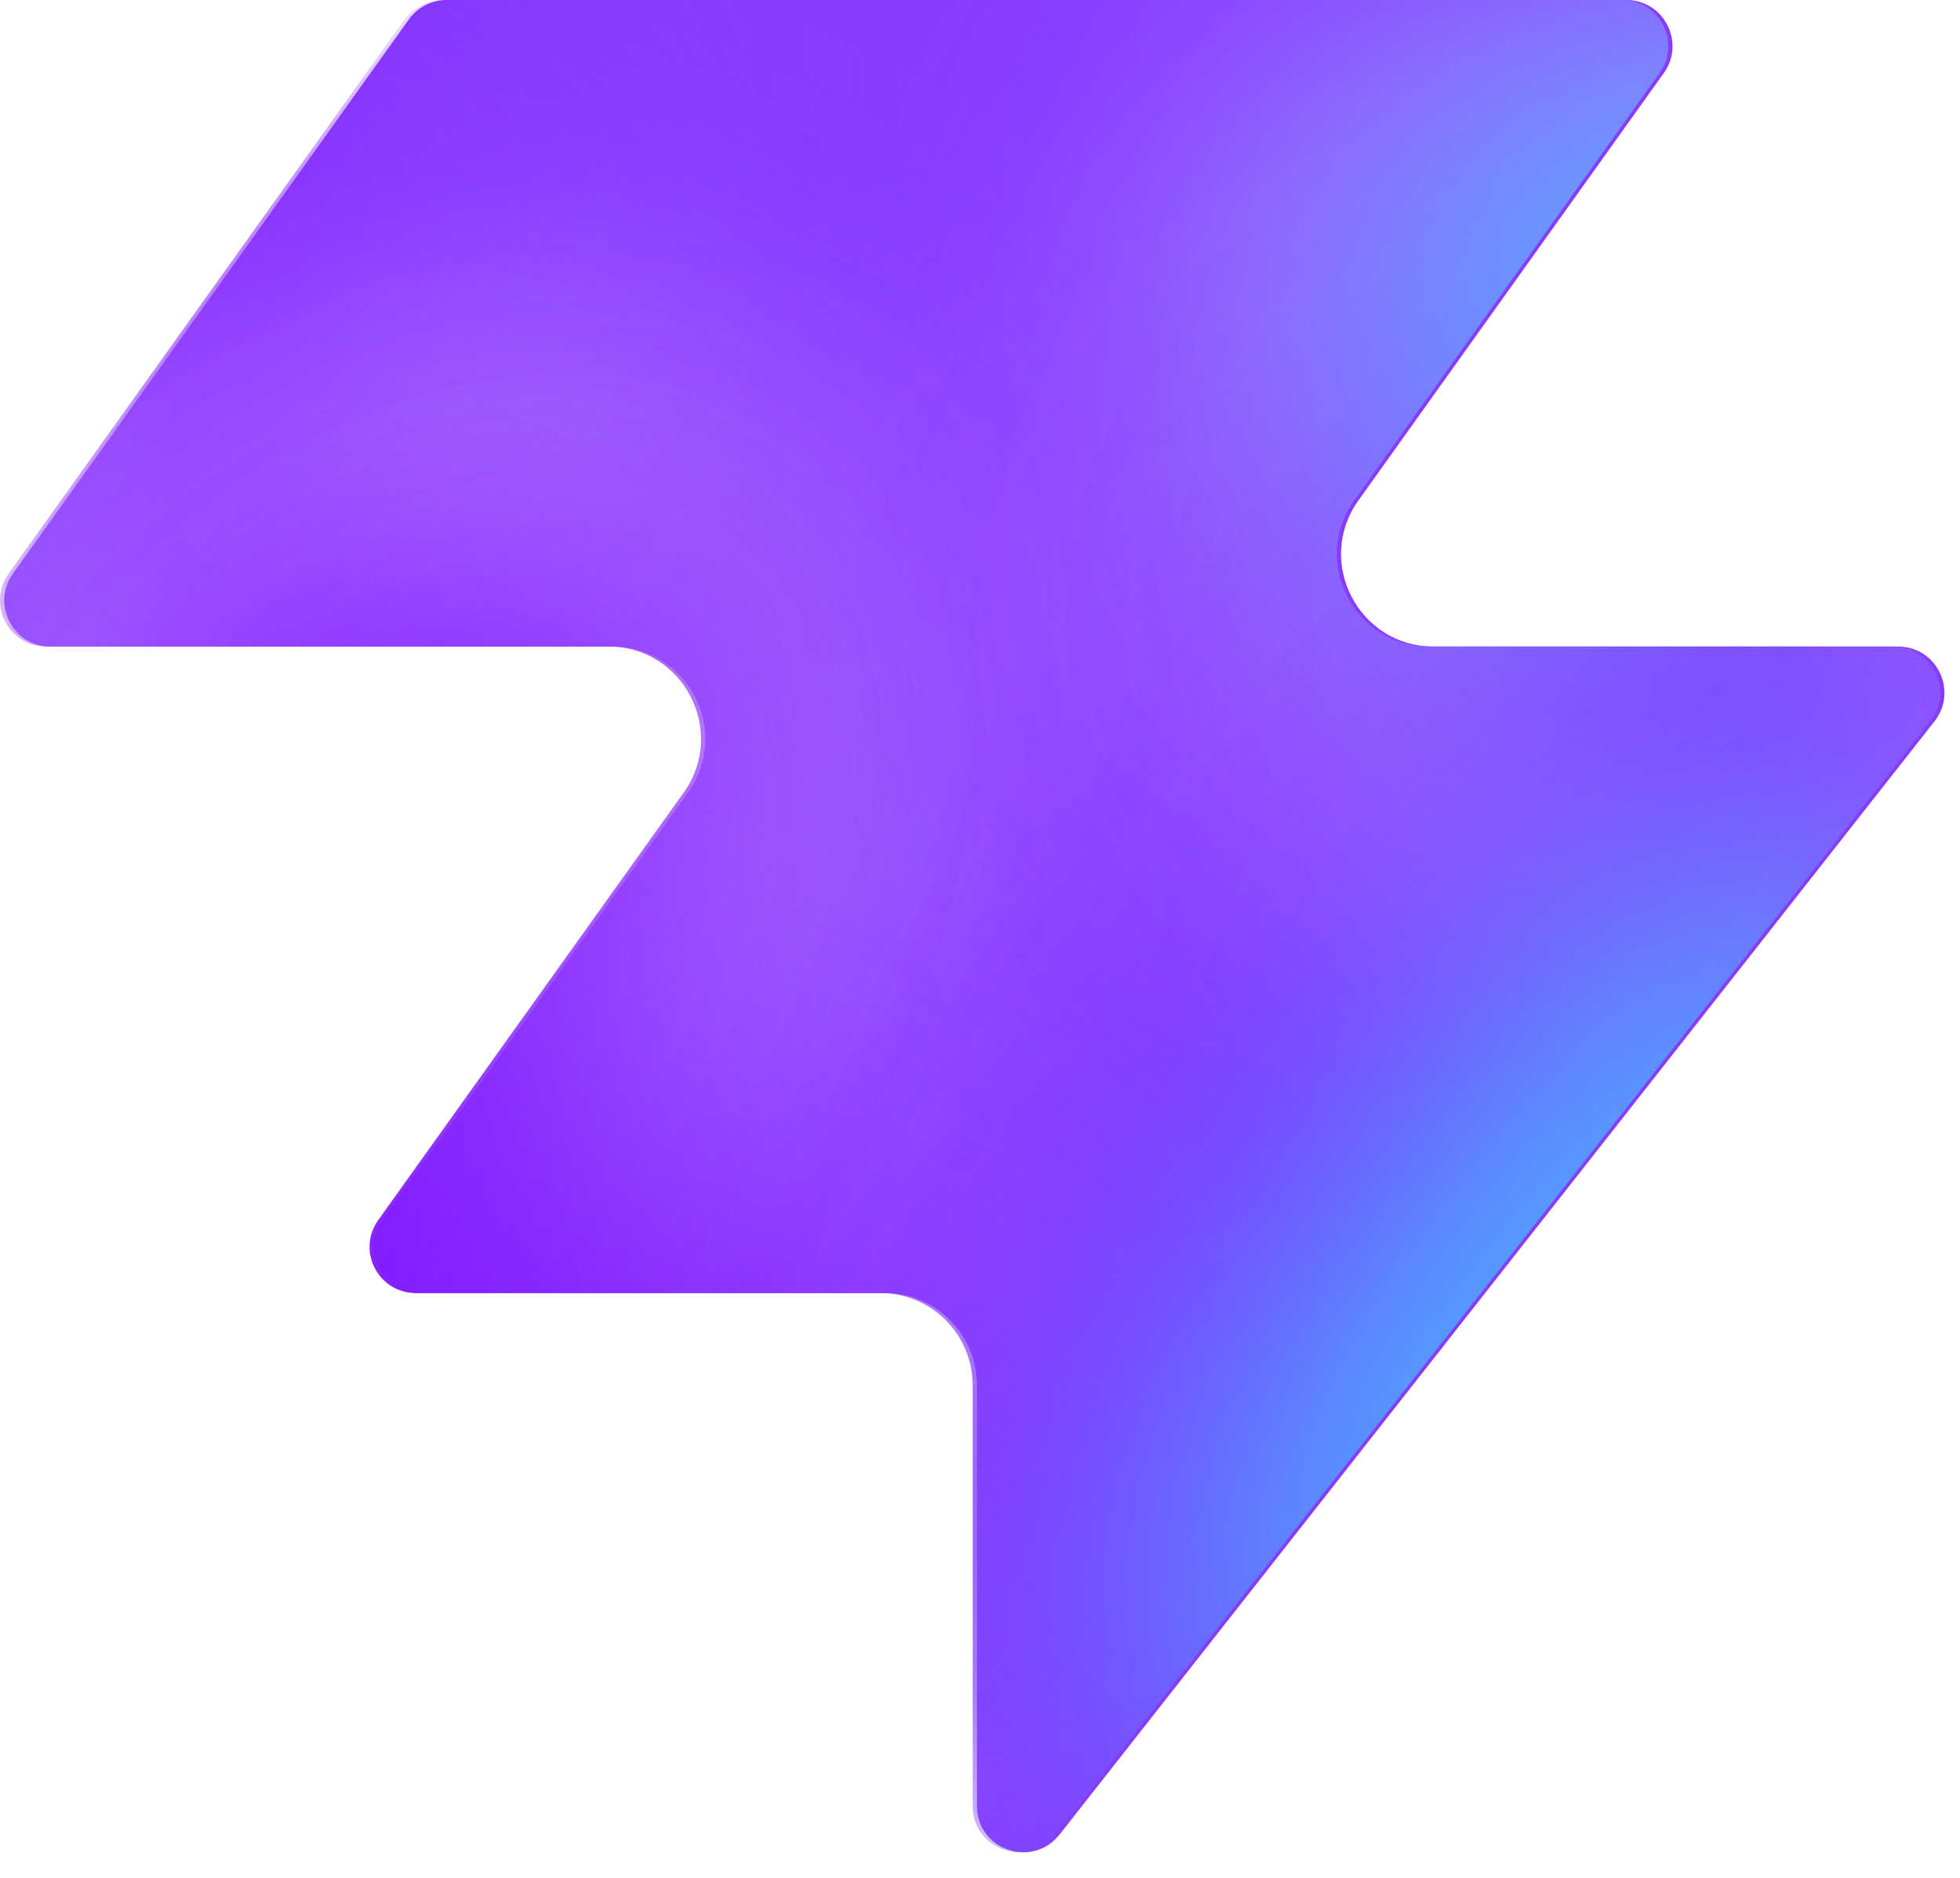
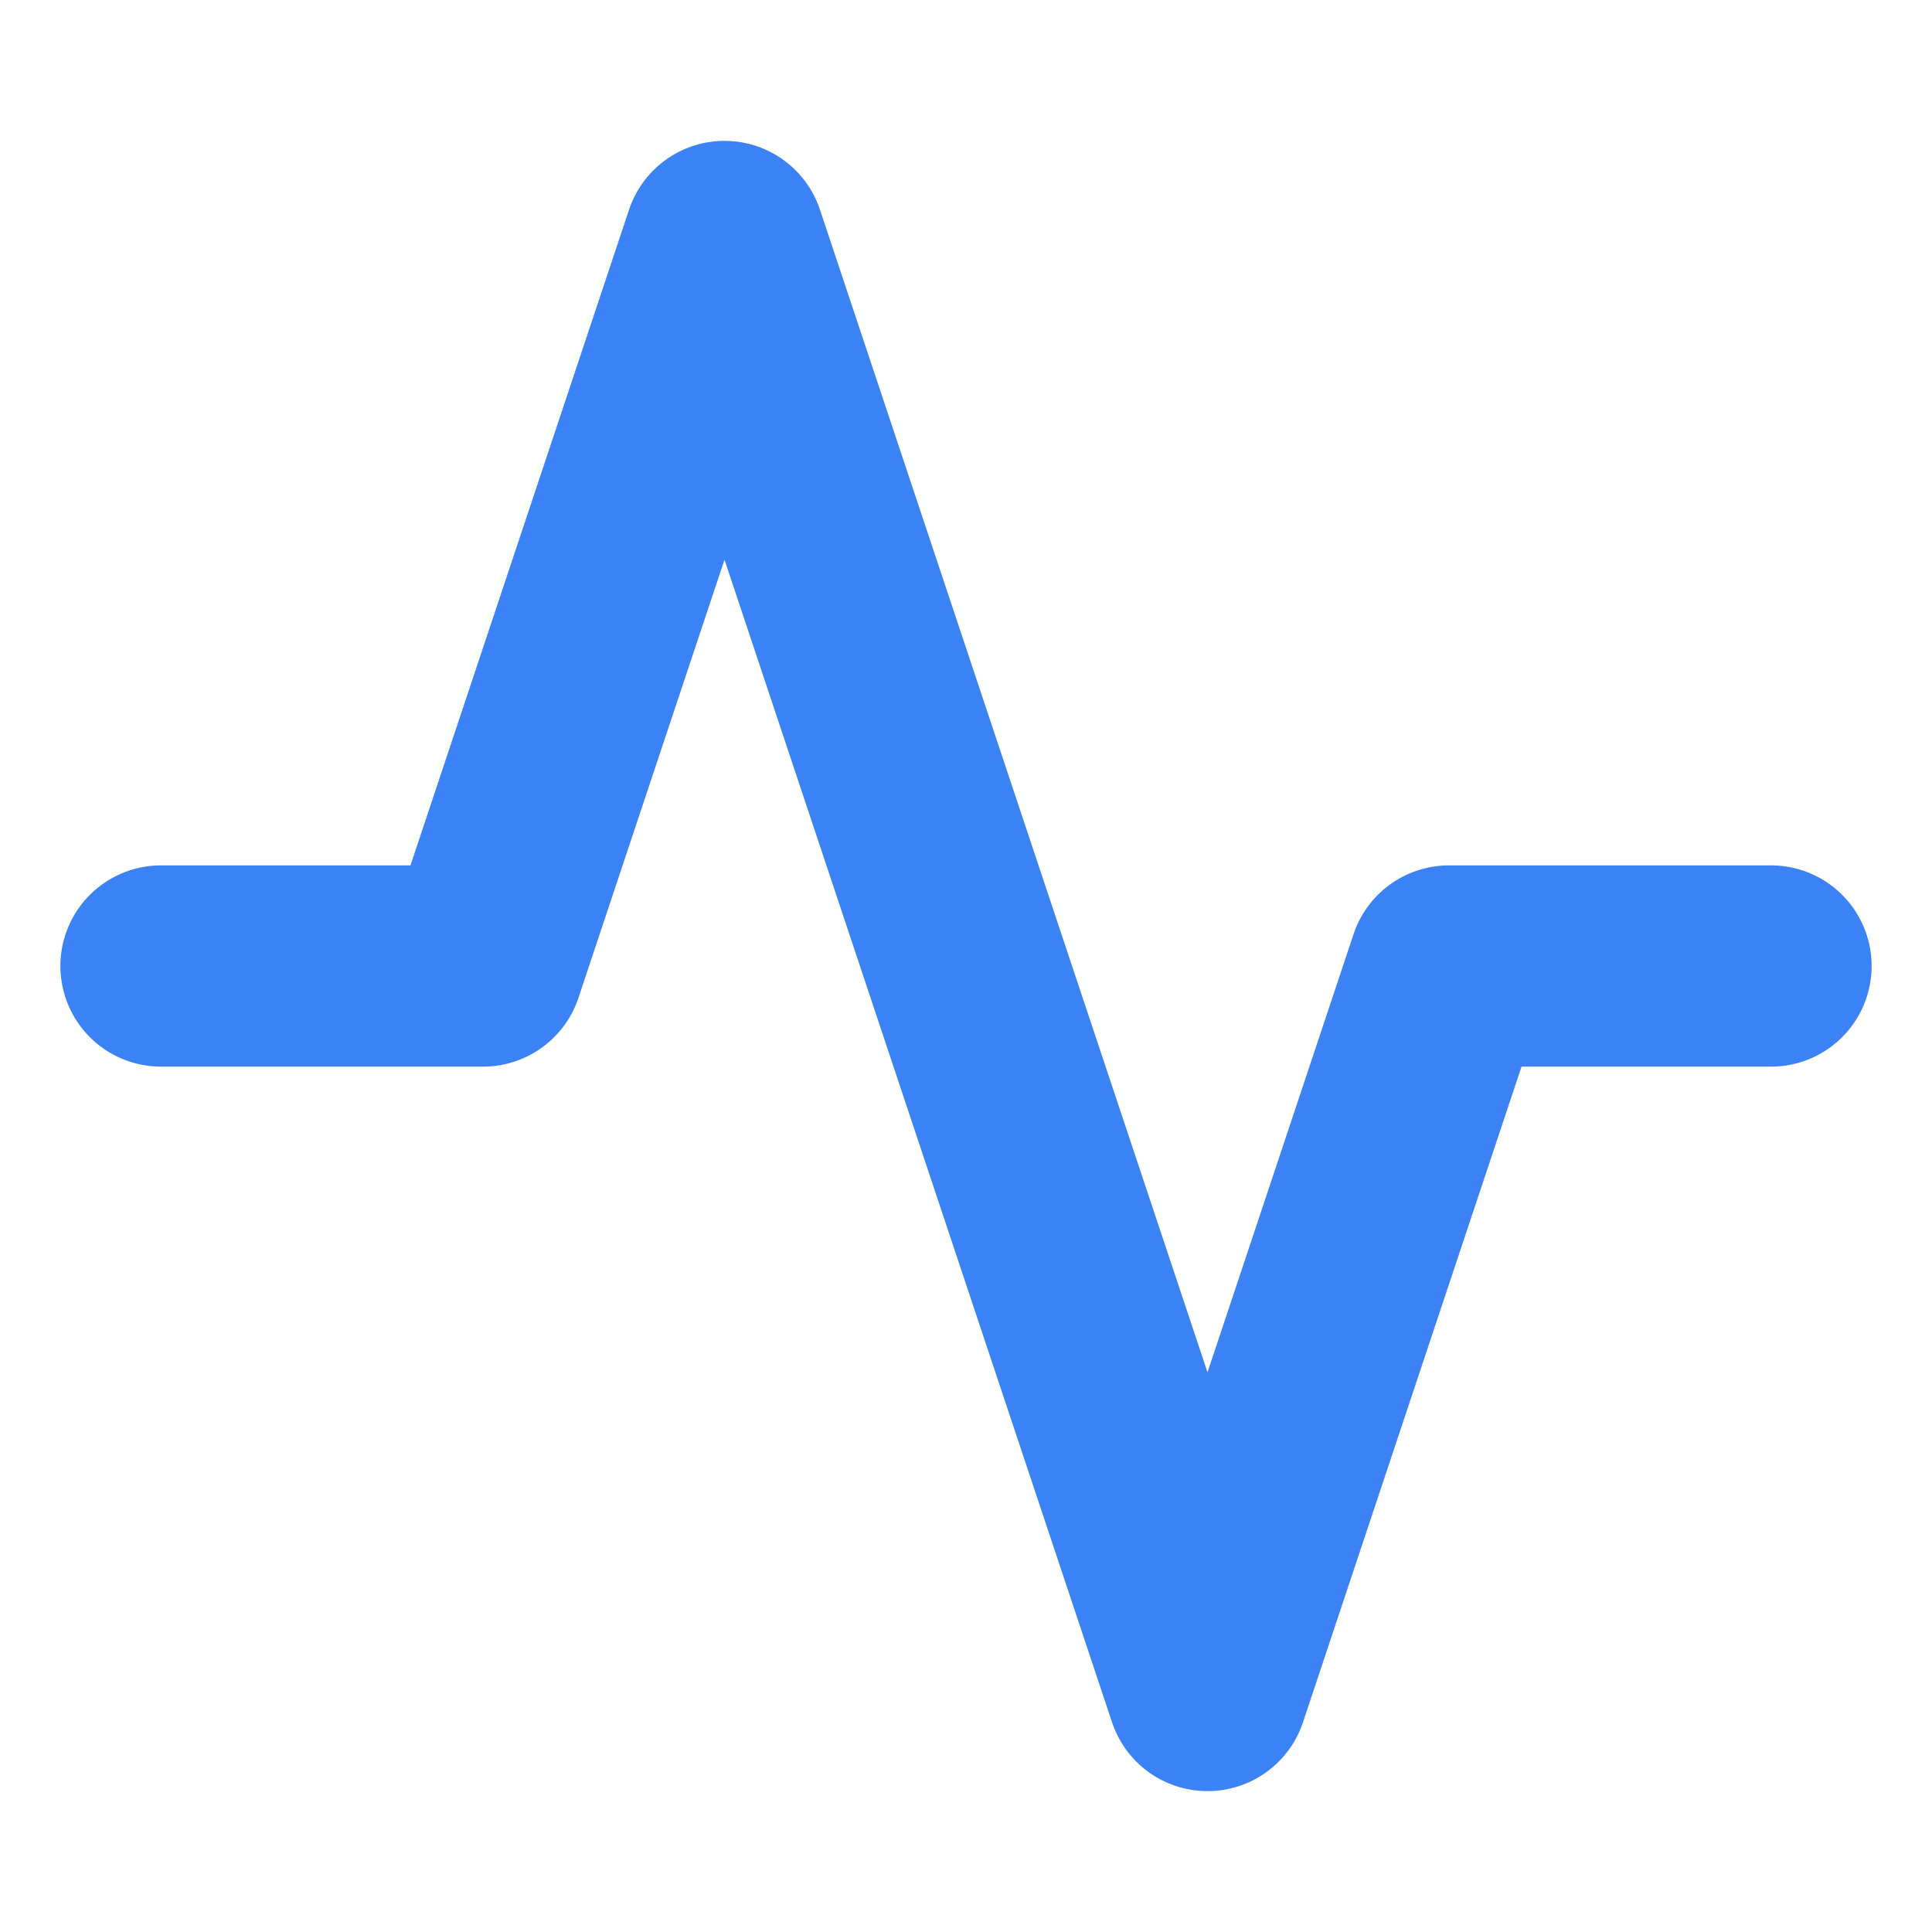
- <svg xmlns="http://www.w3.org/2000/svg" width="48" height="46" fill="none" viewBox="0 0 48 46">
-   <path fill="#863bff" d="M25.946 44.938c-.664.845-2.021.375-2.021-.698V33.937a2.26 2.26 0 0 0-2.262-2.262H10.287c-.92 0-1.456-1.04-.92-1.788l7.48-10.471c1.07-1.497 0-3.578-1.842-3.578H1.237c-.92 0-1.456-1.04-.92-1.788L10.013.474c.214-.297.556-.474.92-.474h28.894c.92 0 1.456 1.04.92 1.788l-7.48 10.471c-1.07 1.498 0 3.579 1.842 3.579h11.377c.943 0 1.473 1.088.89 1.83L25.947 44.94z" style="fill:#863bff;fill:color(display-p3 .525 .23 1);fill-opacity:1" />
-   <mask id="a" width="48" height="46" x="0" y="0" maskUnits="userSpaceOnUse" style="mask-type:alpha">
-     <path fill="#000" d="M25.842 44.938c-.664.844-2.021.375-2.021-.698V33.937a2.26 2.26 0 0 0-2.262-2.262H10.183c-.92 0-1.456-1.04-.92-1.788l7.48-10.471c1.07-1.498 0-3.579-1.842-3.579H1.133c-.92 0-1.456-1.04-.92-1.787L9.91.473c.214-.297.556-.474.92-.474h28.894c.92 0 1.456 1.04.92 1.788l-7.48 10.471c-1.07 1.498 0 3.578 1.842 3.578h11.377c.943 0 1.473 1.088.89 1.832L25.843 44.94z" style="fill:#000;fill-opacity:1" />
-   </mask>
-   <g mask="url(#a)">
-     <g filter="url(#b)">
-       <ellipse cx="5.508" cy="14.704" fill="#ede6ff" rx="5.508" ry="14.704" style="fill:#ede6ff;fill:color(display-p3 .927 .903 1);fill-opacity:1" transform="matrix(.00324 1 1 -.00324 -4.47 31.516)" />
-     </g>
-     <g filter="url(#c)">
-       <ellipse cx="10.399" cy="29.851" fill="#ede6ff" rx="10.399" ry="29.851" style="fill:#ede6ff;fill:color(display-p3 .927 .903 1);fill-opacity:1" transform="matrix(.00324 1 1 -.00324 -39.328 7.883)" />
-     </g>
-     <g filter="url(#d)">
-       <ellipse cx="5.508" cy="30.487" fill="#7e14ff" rx="5.508" ry="30.487" style="fill:#7e14ff;fill:color(display-p3 .492 .077 1);fill-opacity:1" transform="rotate(89.814 -25.913 -14.639)scale(1 -1)" />
-     </g>
-     <g filter="url(#e)">
-       <ellipse cx="5.508" cy="30.599" fill="#7e14ff" rx="5.508" ry="30.599" style="fill:#7e14ff;fill:color(display-p3 .492 .077 1);fill-opacity:1" transform="rotate(89.814 -32.644 -3.334)scale(1 -1)" />
-     </g>
-     <g filter="url(#f)">
-       <ellipse cx="5.508" cy="30.599" fill="#7e14ff" rx="5.508" ry="30.599" style="fill:#7e14ff;fill:color(display-p3 .492 .077 1);fill-opacity:1" transform="matrix(.00324 1 1 -.00324 -34.34 30.47)" />
-     </g>
-     <g filter="url(#g)">
-       <ellipse cx="14.072" cy="22.078" fill="#ede6ff" rx="14.072" ry="22.078" style="fill:#ede6ff;fill:color(display-p3 .927 .903 1);fill-opacity:1" transform="rotate(93.35 24.506 48.493)scale(-1 1)" />
-     </g>
-     <g filter="url(#h)">
-       <ellipse cx="3.47" cy="21.501" fill="#7e14ff" rx="3.47" ry="21.501" style="fill:#7e14ff;fill:color(display-p3 .492 .077 1);fill-opacity:1" transform="rotate(89.009 28.708 47.59)scale(-1 1)" />
-     </g>
-     <g filter="url(#i)">
-       <ellipse cx="3.47" cy="21.501" fill="#7e14ff" rx="3.47" ry="21.501" style="fill:#7e14ff;fill:color(display-p3 .492 .077 1);fill-opacity:1" transform="rotate(89.009 28.708 47.59)scale(-1 1)" />
-     </g>
-     <g filter="url(#j)">
-       <ellipse cx=".387" cy="8.972" fill="#7e14ff" rx="4.407" ry="29.108" style="fill:#7e14ff;fill:color(display-p3 .492 .077 1);fill-opacity:1" transform="rotate(39.51 .387 8.972)" />
-     </g>
-     <g filter="url(#k)">
-       <ellipse cx="47.523" cy="-6.092" fill="#7e14ff" rx="4.407" ry="29.108" style="fill:#7e14ff;fill:color(display-p3 .492 .077 1);fill-opacity:1" transform="rotate(37.892 47.523 -6.092)" />
-     </g>
-     <g filter="url(#l)">
-       <ellipse cx="41.412" cy="6.333" fill="#47bfff" rx="5.971" ry="9.665" style="fill:#47bfff;fill:color(display-p3 .28 .748 1);fill-opacity:1" transform="rotate(37.892 41.412 6.333)" />
-     </g>
-     <g filter="url(#m)">
-       <ellipse cx="-1.879" cy="38.332" fill="#7e14ff" rx="4.407" ry="29.108" style="fill:#7e14ff;fill:color(display-p3 .492 .077 1);fill-opacity:1" transform="rotate(37.892 -1.88 38.332)" />
-     </g>
-     <g filter="url(#n)">
-       <ellipse cx="-1.879" cy="38.332" fill="#7e14ff" rx="4.407" ry="29.108" style="fill:#7e14ff;fill:color(display-p3 .492 .077 1);fill-opacity:1" transform="rotate(37.892 -1.88 38.332)" />
-     </g>
-     <g filter="url(#o)">
-       <ellipse cx="35.651" cy="29.907" fill="#7e14ff" rx="4.407" ry="29.108" style="fill:#7e14ff;fill:color(display-p3 .492 .077 1);fill-opacity:1" transform="rotate(37.892 35.651 29.907)" />
-     </g>
-     <g filter="url(#p)">
-       <ellipse cx="38.418" cy="32.4" fill="#47bfff" rx="5.971" ry="15.297" style="fill:#47bfff;fill:color(display-p3 .28 .748 1);fill-opacity:1" transform="rotate(37.892 38.418 32.4)" />
-     </g>
-   </g>
-   <defs>
-     <filter id="b" width="60.045" height="41.654" x="-19.77" y="16.149" color-interpolation-filters="sRGB" filterUnits="userSpaceOnUse">
-       <feFlood flood-opacity="0" result="BackgroundImageFix" />
-       <feBlend in="SourceGraphic" in2="BackgroundImageFix" result="shape" />
-       <feGaussianBlur result="effect1_foregroundBlur_2002_17158" stdDeviation="7.659" />
-     </filter>
-     <filter id="c" width="90.34" height="51.437" x="-54.613" y="-7.533" color-interpolation-filters="sRGB" filterUnits="userSpaceOnUse">
-       <feFlood flood-opacity="0" result="BackgroundImageFix" />
-       <feBlend in="SourceGraphic" in2="BackgroundImageFix" result="shape" />
-       <feGaussianBlur result="effect1_foregroundBlur_2002_17158" stdDeviation="7.659" />
-     </filter>
-     <filter id="d" width="79.355" height="29.4" x="-49.64" y="2.03" color-interpolation-filters="sRGB" filterUnits="userSpaceOnUse">
-       <feFlood flood-opacity="0" result="BackgroundImageFix" />
-       <feBlend in="SourceGraphic" in2="BackgroundImageFix" result="shape" />
-       <feGaussianBlur result="effect1_foregroundBlur_2002_17158" stdDeviation="4.596" />
-     </filter>
-     <filter id="e" width="79.579" height="29.4" x="-45.045" y="20.029" color-interpolation-filters="sRGB" filterUnits="userSpaceOnUse">
-       <feFlood flood-opacity="0" result="BackgroundImageFix" />
-       <feBlend in="SourceGraphic" in2="BackgroundImageFix" result="shape" />
-       <feGaussianBlur result="effect1_foregroundBlur_2002_17158" stdDeviation="4.596" />
-     </filter>
-     <filter id="f" width="79.579" height="29.4" x="-43.513" y="21.178" color-interpolation-filters="sRGB" filterUnits="userSpaceOnUse">
-       <feFlood flood-opacity="0" result="BackgroundImageFix" />
-       <feBlend in="SourceGraphic" in2="BackgroundImageFix" result="shape" />
-       <feGaussianBlur result="effect1_foregroundBlur_2002_17158" stdDeviation="4.596" />
-     </filter>
-     <filter id="g" width="74.749" height="58.852" x="15.756" y="-17.901" color-interpolation-filters="sRGB" filterUnits="userSpaceOnUse">
-       <feFlood flood-opacity="0" result="BackgroundImageFix" />
-       <feBlend in="SourceGraphic" in2="BackgroundImageFix" result="shape" />
-       <feGaussianBlur result="effect1_foregroundBlur_2002_17158" stdDeviation="7.659" />
-     </filter>
-     <filter id="h" width="61.377" height="25.362" x="23.548" y="2.284" color-interpolation-filters="sRGB" filterUnits="userSpaceOnUse">
-       <feFlood flood-opacity="0" result="BackgroundImageFix" />
-       <feBlend in="SourceGraphic" in2="BackgroundImageFix" result="shape" />
-       <feGaussianBlur result="effect1_foregroundBlur_2002_17158" stdDeviation="4.596" />
-     </filter>
-     <filter id="i" width="61.377" height="25.362" x="23.548" y="2.284" color-interpolation-filters="sRGB" filterUnits="userSpaceOnUse">
-       <feFlood flood-opacity="0" result="BackgroundImageFix" />
-       <feBlend in="SourceGraphic" in2="BackgroundImageFix" result="shape" />
-       <feGaussianBlur result="effect1_foregroundBlur_2002_17158" stdDeviation="4.596" />
-     </filter>
-     <filter id="j" width="56.045" height="63.649" x="-27.636" y="-22.853" color-interpolation-filters="sRGB" filterUnits="userSpaceOnUse">
-       <feFlood flood-opacity="0" result="BackgroundImageFix" />
-       <feBlend in="SourceGraphic" in2="BackgroundImageFix" result="shape" />
-       <feGaussianBlur result="effect1_foregroundBlur_2002_17158" stdDeviation="4.596" />
-     </filter>
-     <filter id="k" width="54.814" height="64.646" x="20.116" y="-38.415" color-interpolation-filters="sRGB" filterUnits="userSpaceOnUse">
-       <feFlood flood-opacity="0" result="BackgroundImageFix" />
-       <feBlend in="SourceGraphic" in2="BackgroundImageFix" result="shape" />
-       <feGaussianBlur result="effect1_foregroundBlur_2002_17158" stdDeviation="4.596" />
-     </filter>
-     <filter id="l" width="33.541" height="35.313" x="24.641" y="-11.323" color-interpolation-filters="sRGB" filterUnits="userSpaceOnUse">
-       <feFlood flood-opacity="0" result="BackgroundImageFix" />
-       <feBlend in="SourceGraphic" in2="BackgroundImageFix" result="shape" />
-       <feGaussianBlur result="effect1_foregroundBlur_2002_17158" stdDeviation="4.596" />
-     </filter>
-     <filter id="m" width="54.814" height="64.646" x="-29.286" y="6.009" color-interpolation-filters="sRGB" filterUnits="userSpaceOnUse">
-       <feFlood flood-opacity="0" result="BackgroundImageFix" />
-       <feBlend in="SourceGraphic" in2="BackgroundImageFix" result="shape" />
-       <feGaussianBlur result="effect1_foregroundBlur_2002_17158" stdDeviation="4.596" />
-     </filter>
-     <filter id="n" width="54.814" height="64.646" x="-29.286" y="6.009" color-interpolation-filters="sRGB" filterUnits="userSpaceOnUse">
-       <feFlood flood-opacity="0" result="BackgroundImageFix" />
-       <feBlend in="SourceGraphic" in2="BackgroundImageFix" result="shape" />
-       <feGaussianBlur result="effect1_foregroundBlur_2002_17158" stdDeviation="4.596" />
-     </filter>
-     <filter id="o" width="54.814" height="64.646" x="8.244" y="-2.416" color-interpolation-filters="sRGB" filterUnits="userSpaceOnUse">
-       <feFlood flood-opacity="0" result="BackgroundImageFix" />
-       <feBlend in="SourceGraphic" in2="BackgroundImageFix" result="shape" />
-       <feGaussianBlur result="effect1_foregroundBlur_2002_17158" stdDeviation="4.596" />
-     </filter>
-     <filter id="p" width="39.409" height="43.623" x="18.713" y="10.588" color-interpolation-filters="sRGB" filterUnits="userSpaceOnUse">
-       <feFlood flood-opacity="0" result="BackgroundImageFix" />
-       <feBlend in="SourceGraphic" in2="BackgroundImageFix" result="shape" />
-       <feGaussianBlur result="effect1_foregroundBlur_2002_17158" stdDeviation="4.596" />
-     </filter>
-   </defs>
+ <svg xmlns="http://www.w3.org/2000/svg" viewBox="0 0 24 24" fill="none" stroke="#3b82f6" stroke-width="2.5" stroke-linecap="round" stroke-linejoin="round">
+   <path d="M22 12h-4l-3 9L9 3l-3 9H2" />
</svg>
